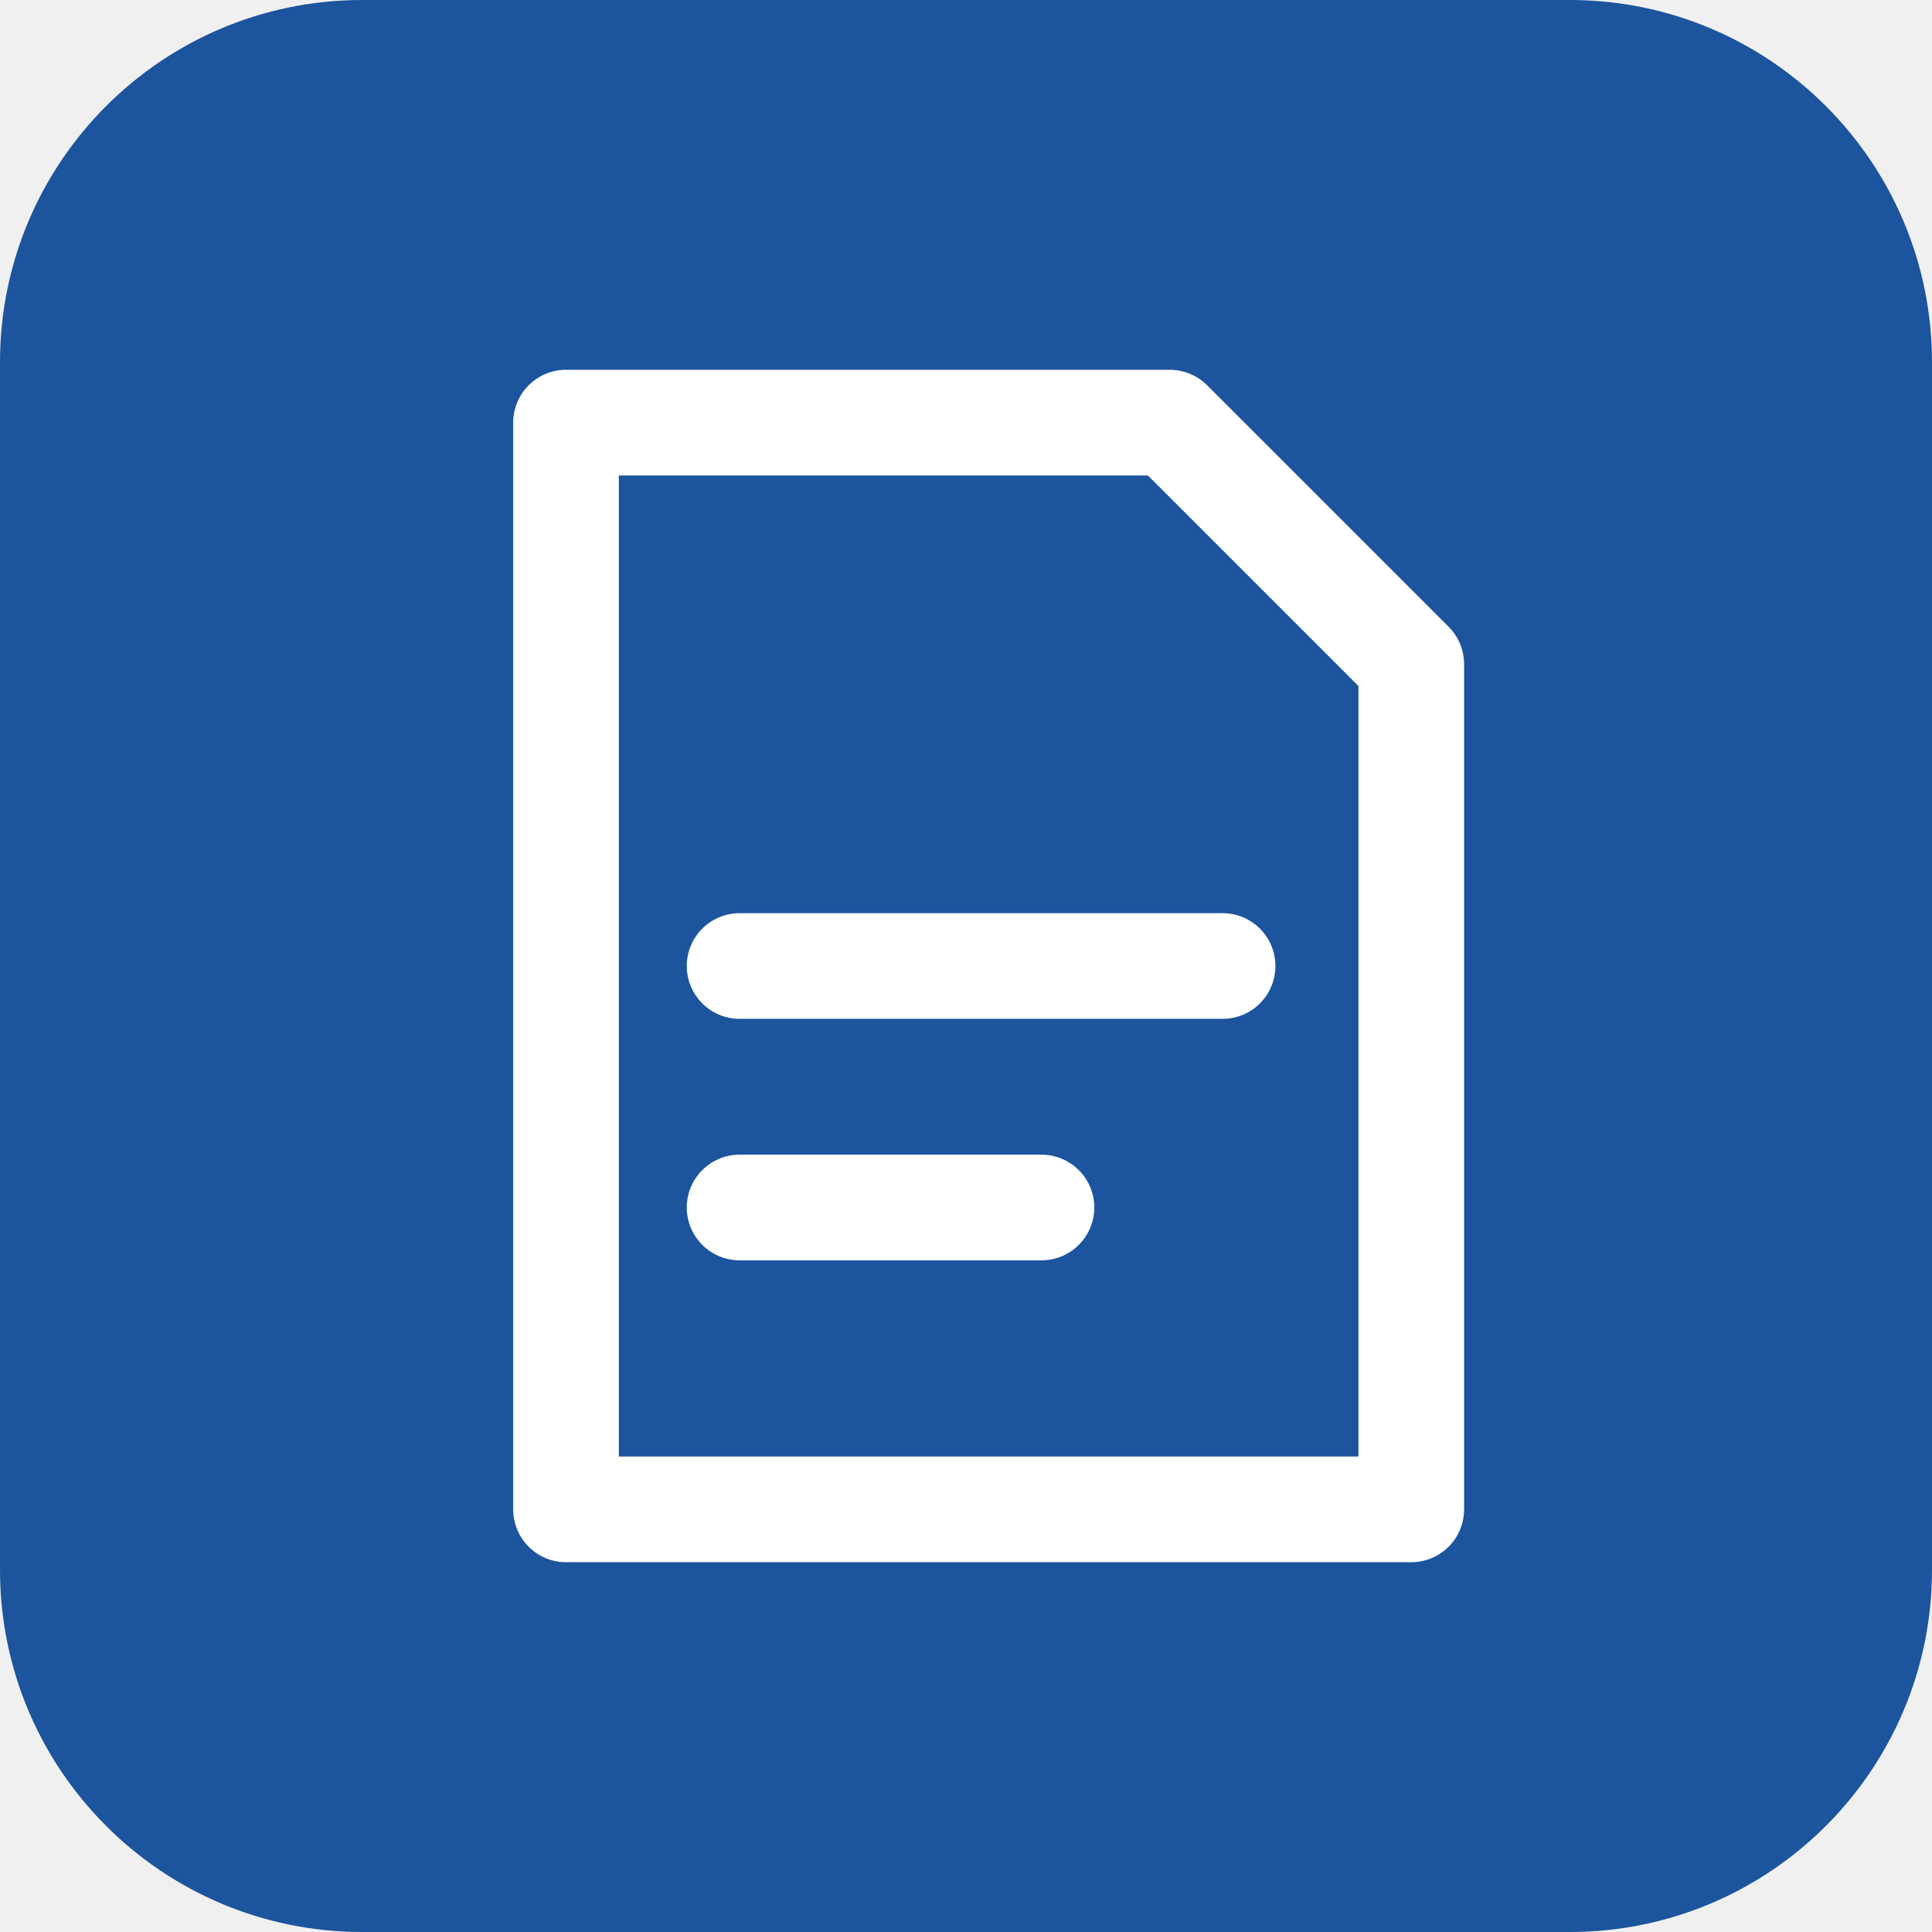
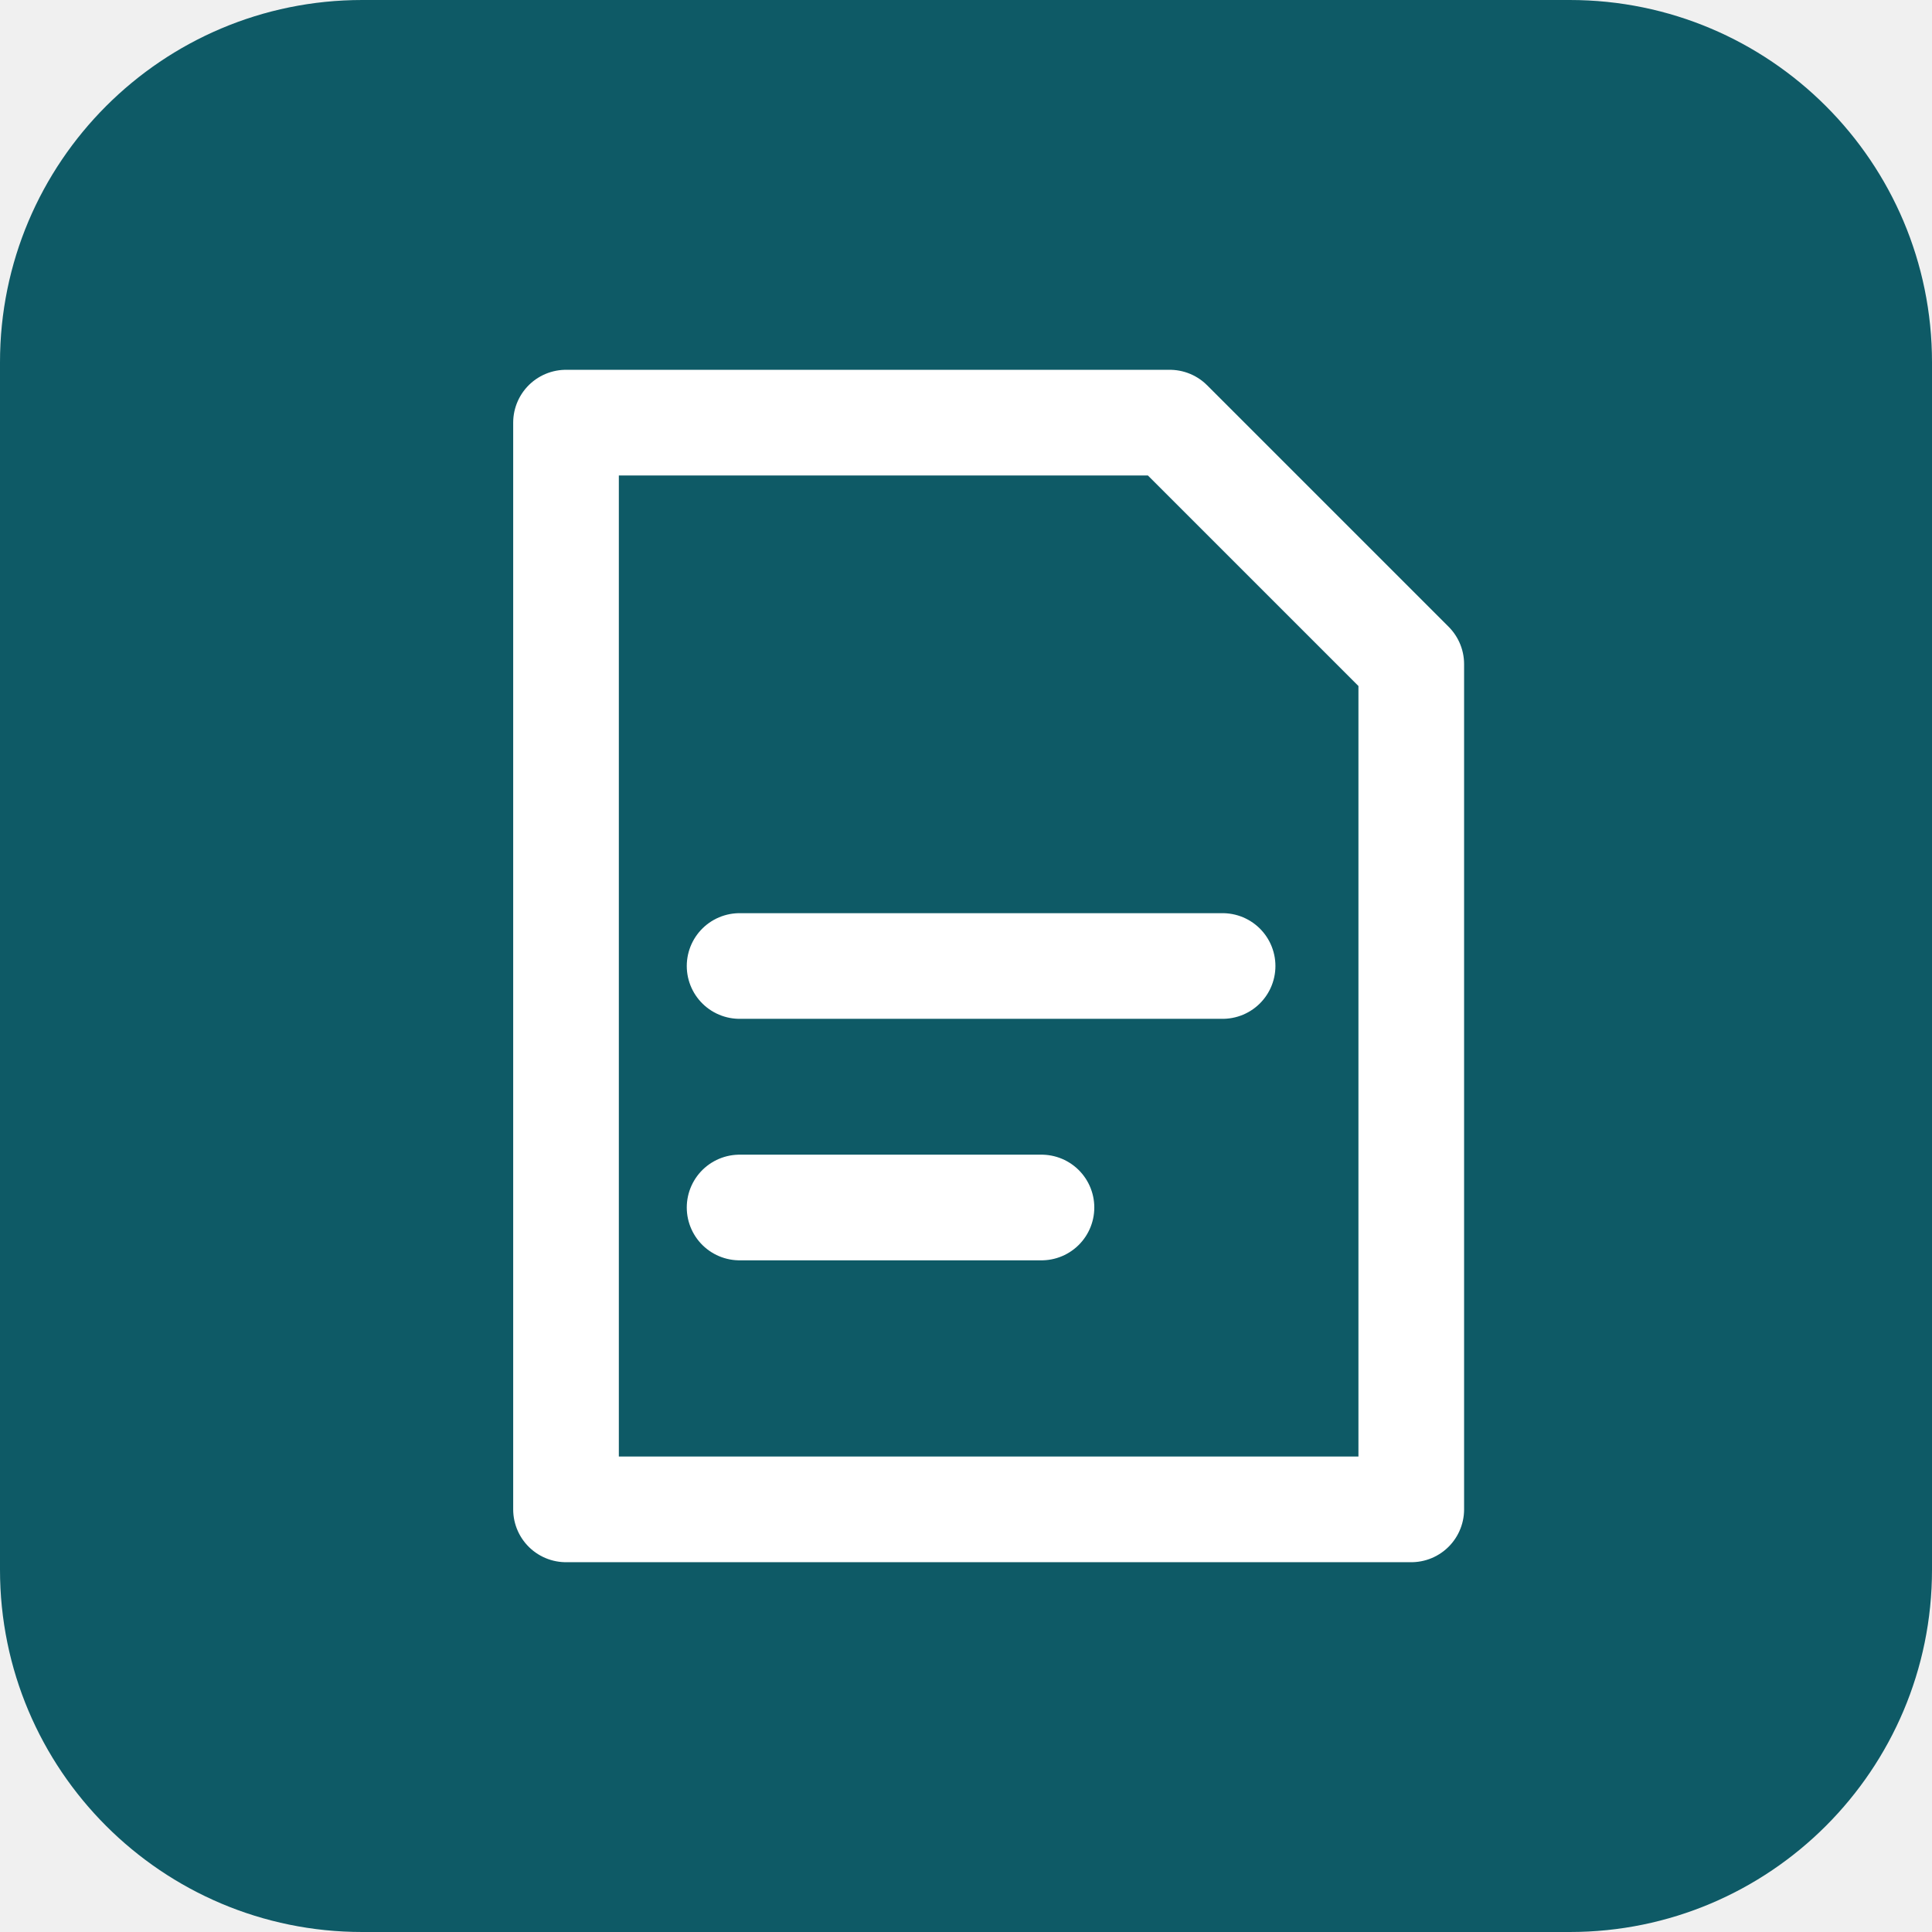
<svg xmlns="http://www.w3.org/2000/svg" viewBox="0 0 512 512">
-   <rect width="512" height="512" rx="96" fill="#1c549e" />
+   <rect width="512" height="512" rx="96" fill="#0e5a66" />
  <path d="M150 112h160l64 64v224H150z" fill="none" stroke="#fff" stroke-width="28" stroke-linejoin="round" />
  <path d="M196 256h128M196 320h80" stroke="#fff" stroke-width="28" stroke-linecap="round" />
</svg>
